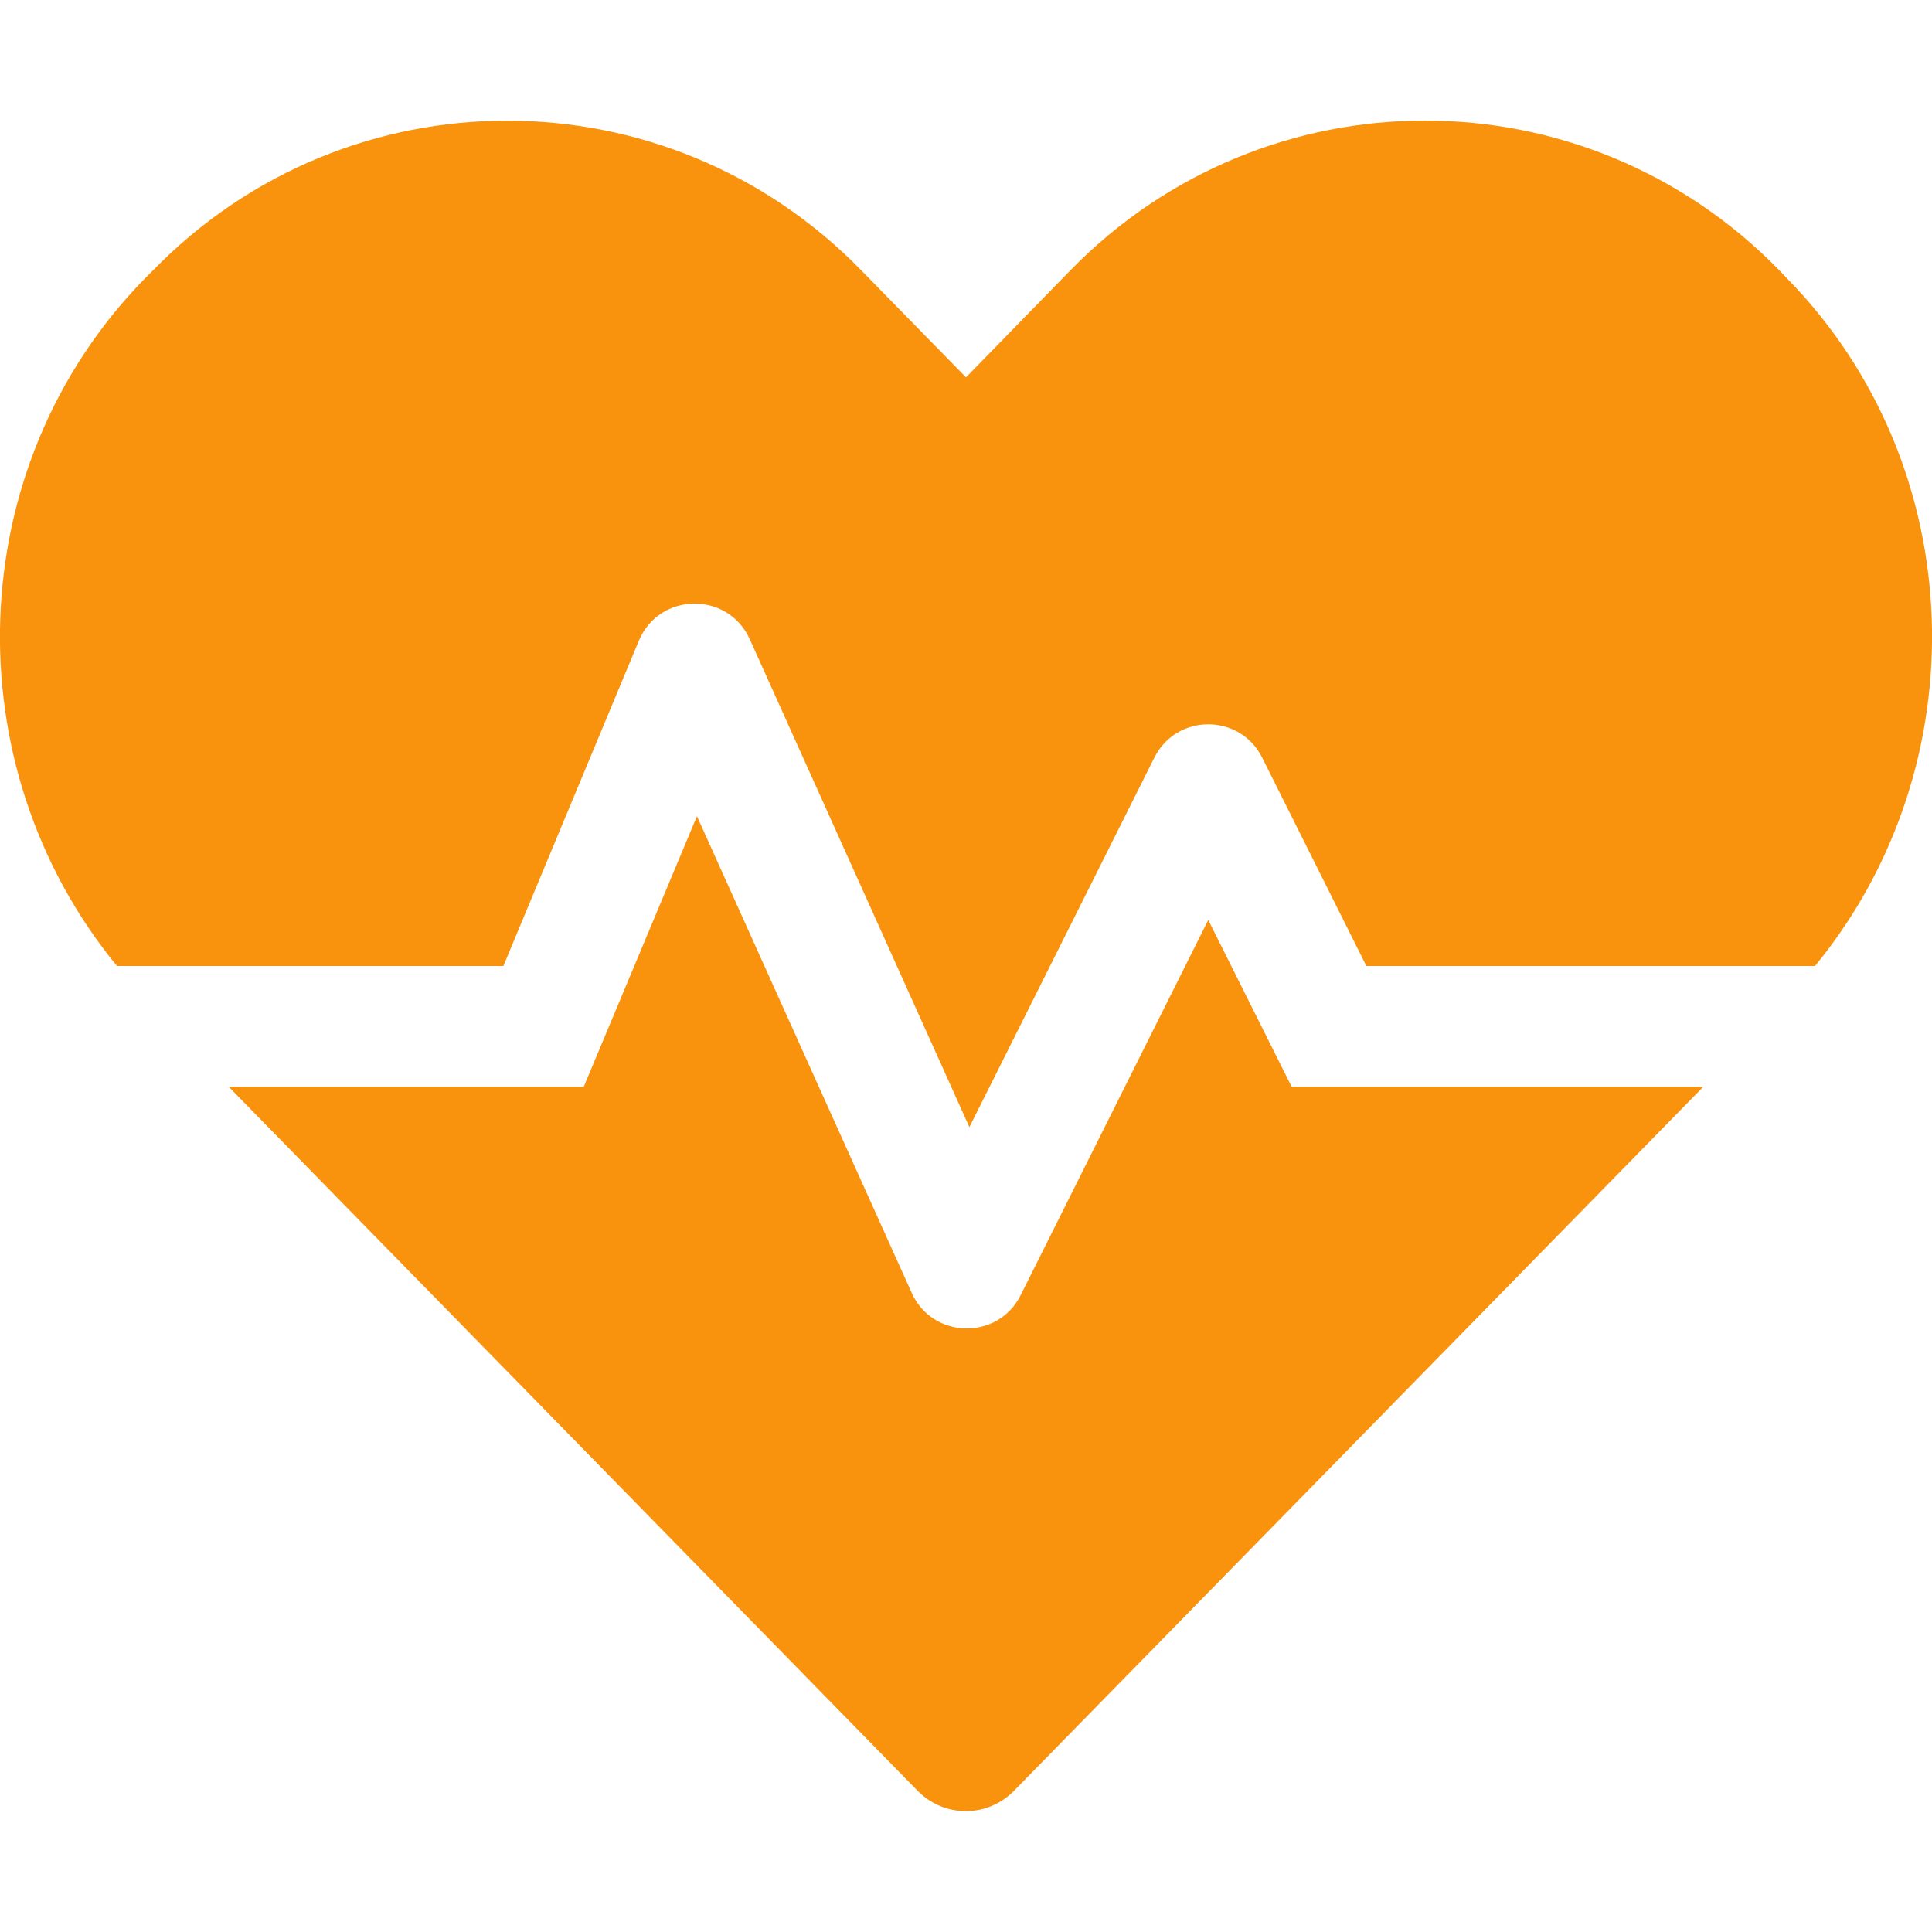
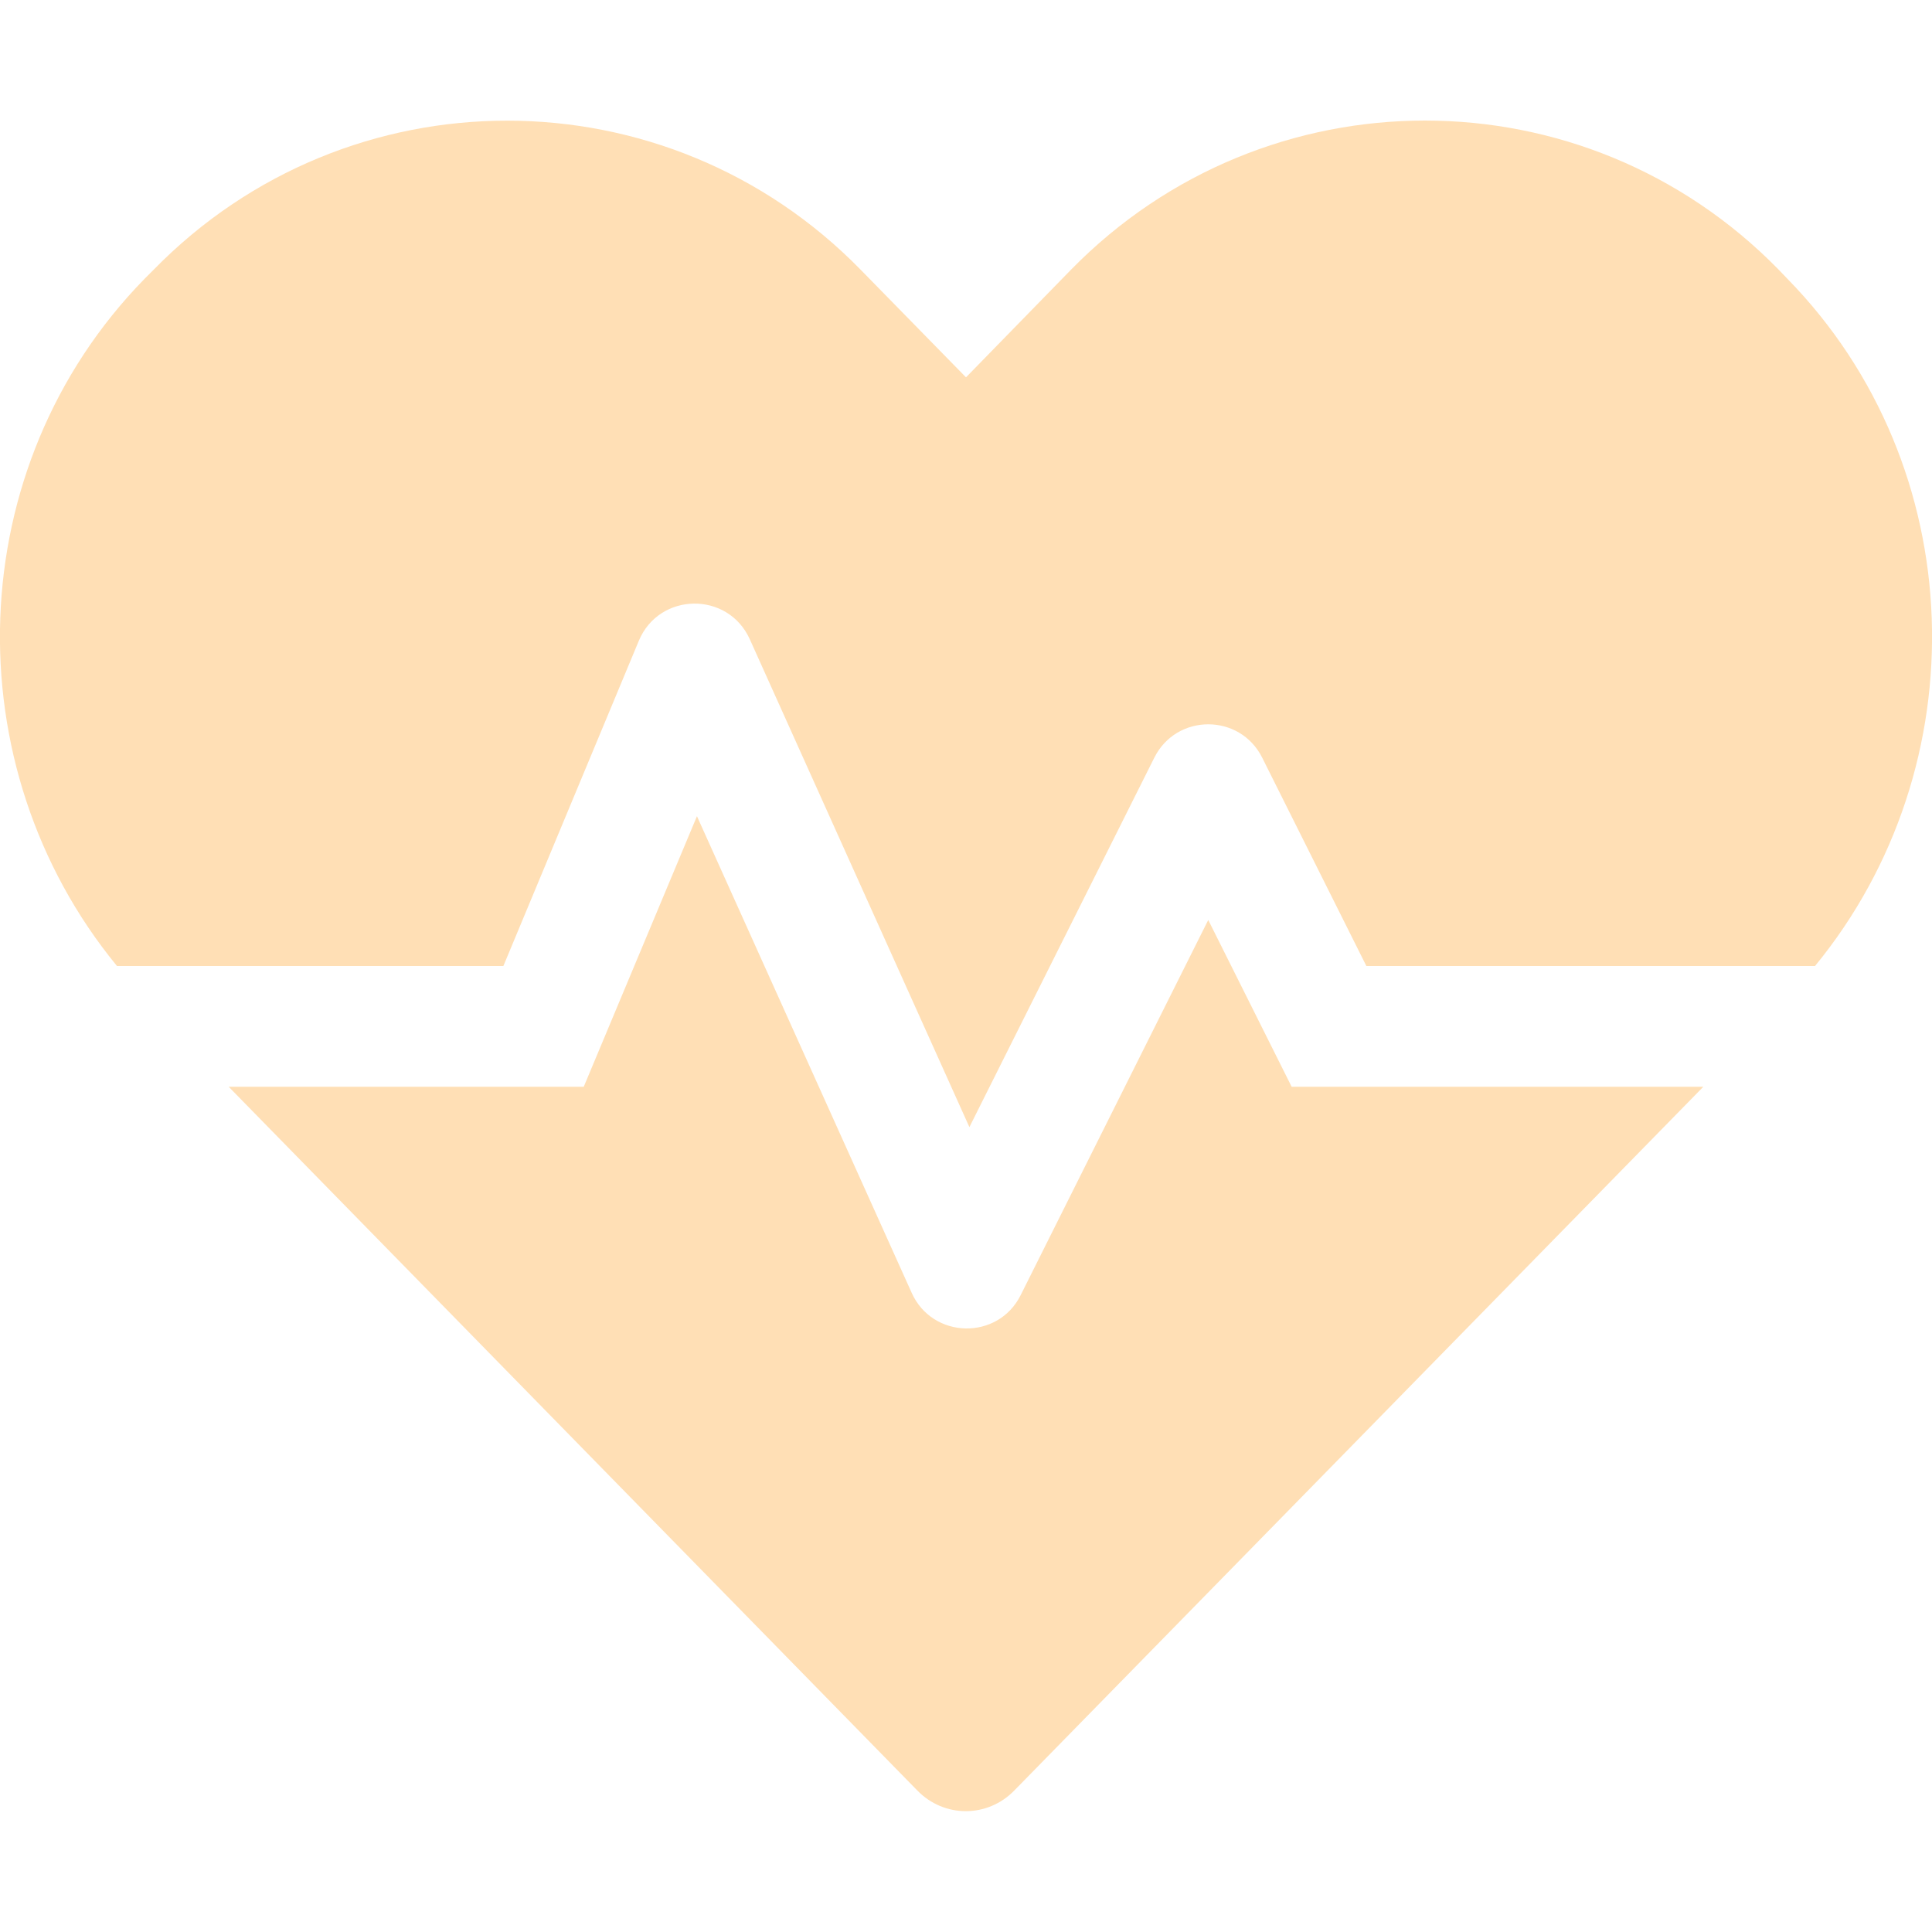
<svg xmlns="http://www.w3.org/2000/svg" aria-hidden="true" focusable="false" data-prefix="fas" data-icon="heartbeat" class="svg-inline--fa fa-heartbeat fa-w-16" role="img" viewBox="0 0 512 512">
-   <path fill="#F9930E" d="M320.2 243.8l-49.7 99.4c-6 12.1-23.4 11.7-28.9-.6l-56.9-126.3-30 71.7H60.6l182.5 186.5c7.1 7.3 18.6 7.3 25.7 0L451.4 288H342.3l-22.1-44.2zM473.7 73.9l-2.4-2.5c-51.5-52.6-135.8-52.6-187.4 0L256 100l-27.9-28.5c-51.5-52.7-135.9-52.7-187.4 0l-2.4 2.4C-10.4 123.7-12.5 203 31 256h102.4l35.9-86.2c5.4-12.9 23.6-13.2 29.4-.4l58.2 129.3 49-97.9c5.9-11.8 22.7-11.8 28.6 0l27.6 55.2H481c43.5-53 41.4-132.3-7.3-182.1z" />
+   <path fill="#FFDFB5" d="M320.2 243.8l-49.7 99.4c-6 12.1-23.4 11.7-28.9-.6l-56.9-126.3-30 71.7H60.6l182.5 186.5c7.1 7.3 18.6 7.3 25.7 0L451.4 288H342.3l-22.1-44.2zM473.7 73.9l-2.4-2.5c-51.5-52.6-135.8-52.6-187.4 0L256 100l-27.9-28.5c-51.5-52.7-135.9-52.7-187.4 0l-2.4 2.4C-10.4 123.7-12.5 203 31 256h102.4l35.9-86.2c5.4-12.9 23.6-13.2 29.4-.4l58.2 129.3 49-97.9c5.9-11.8 22.7-11.8 28.6 0l27.6 55.2H481c43.5-53 41.4-132.3-7.3-182.1z" />
</svg>
